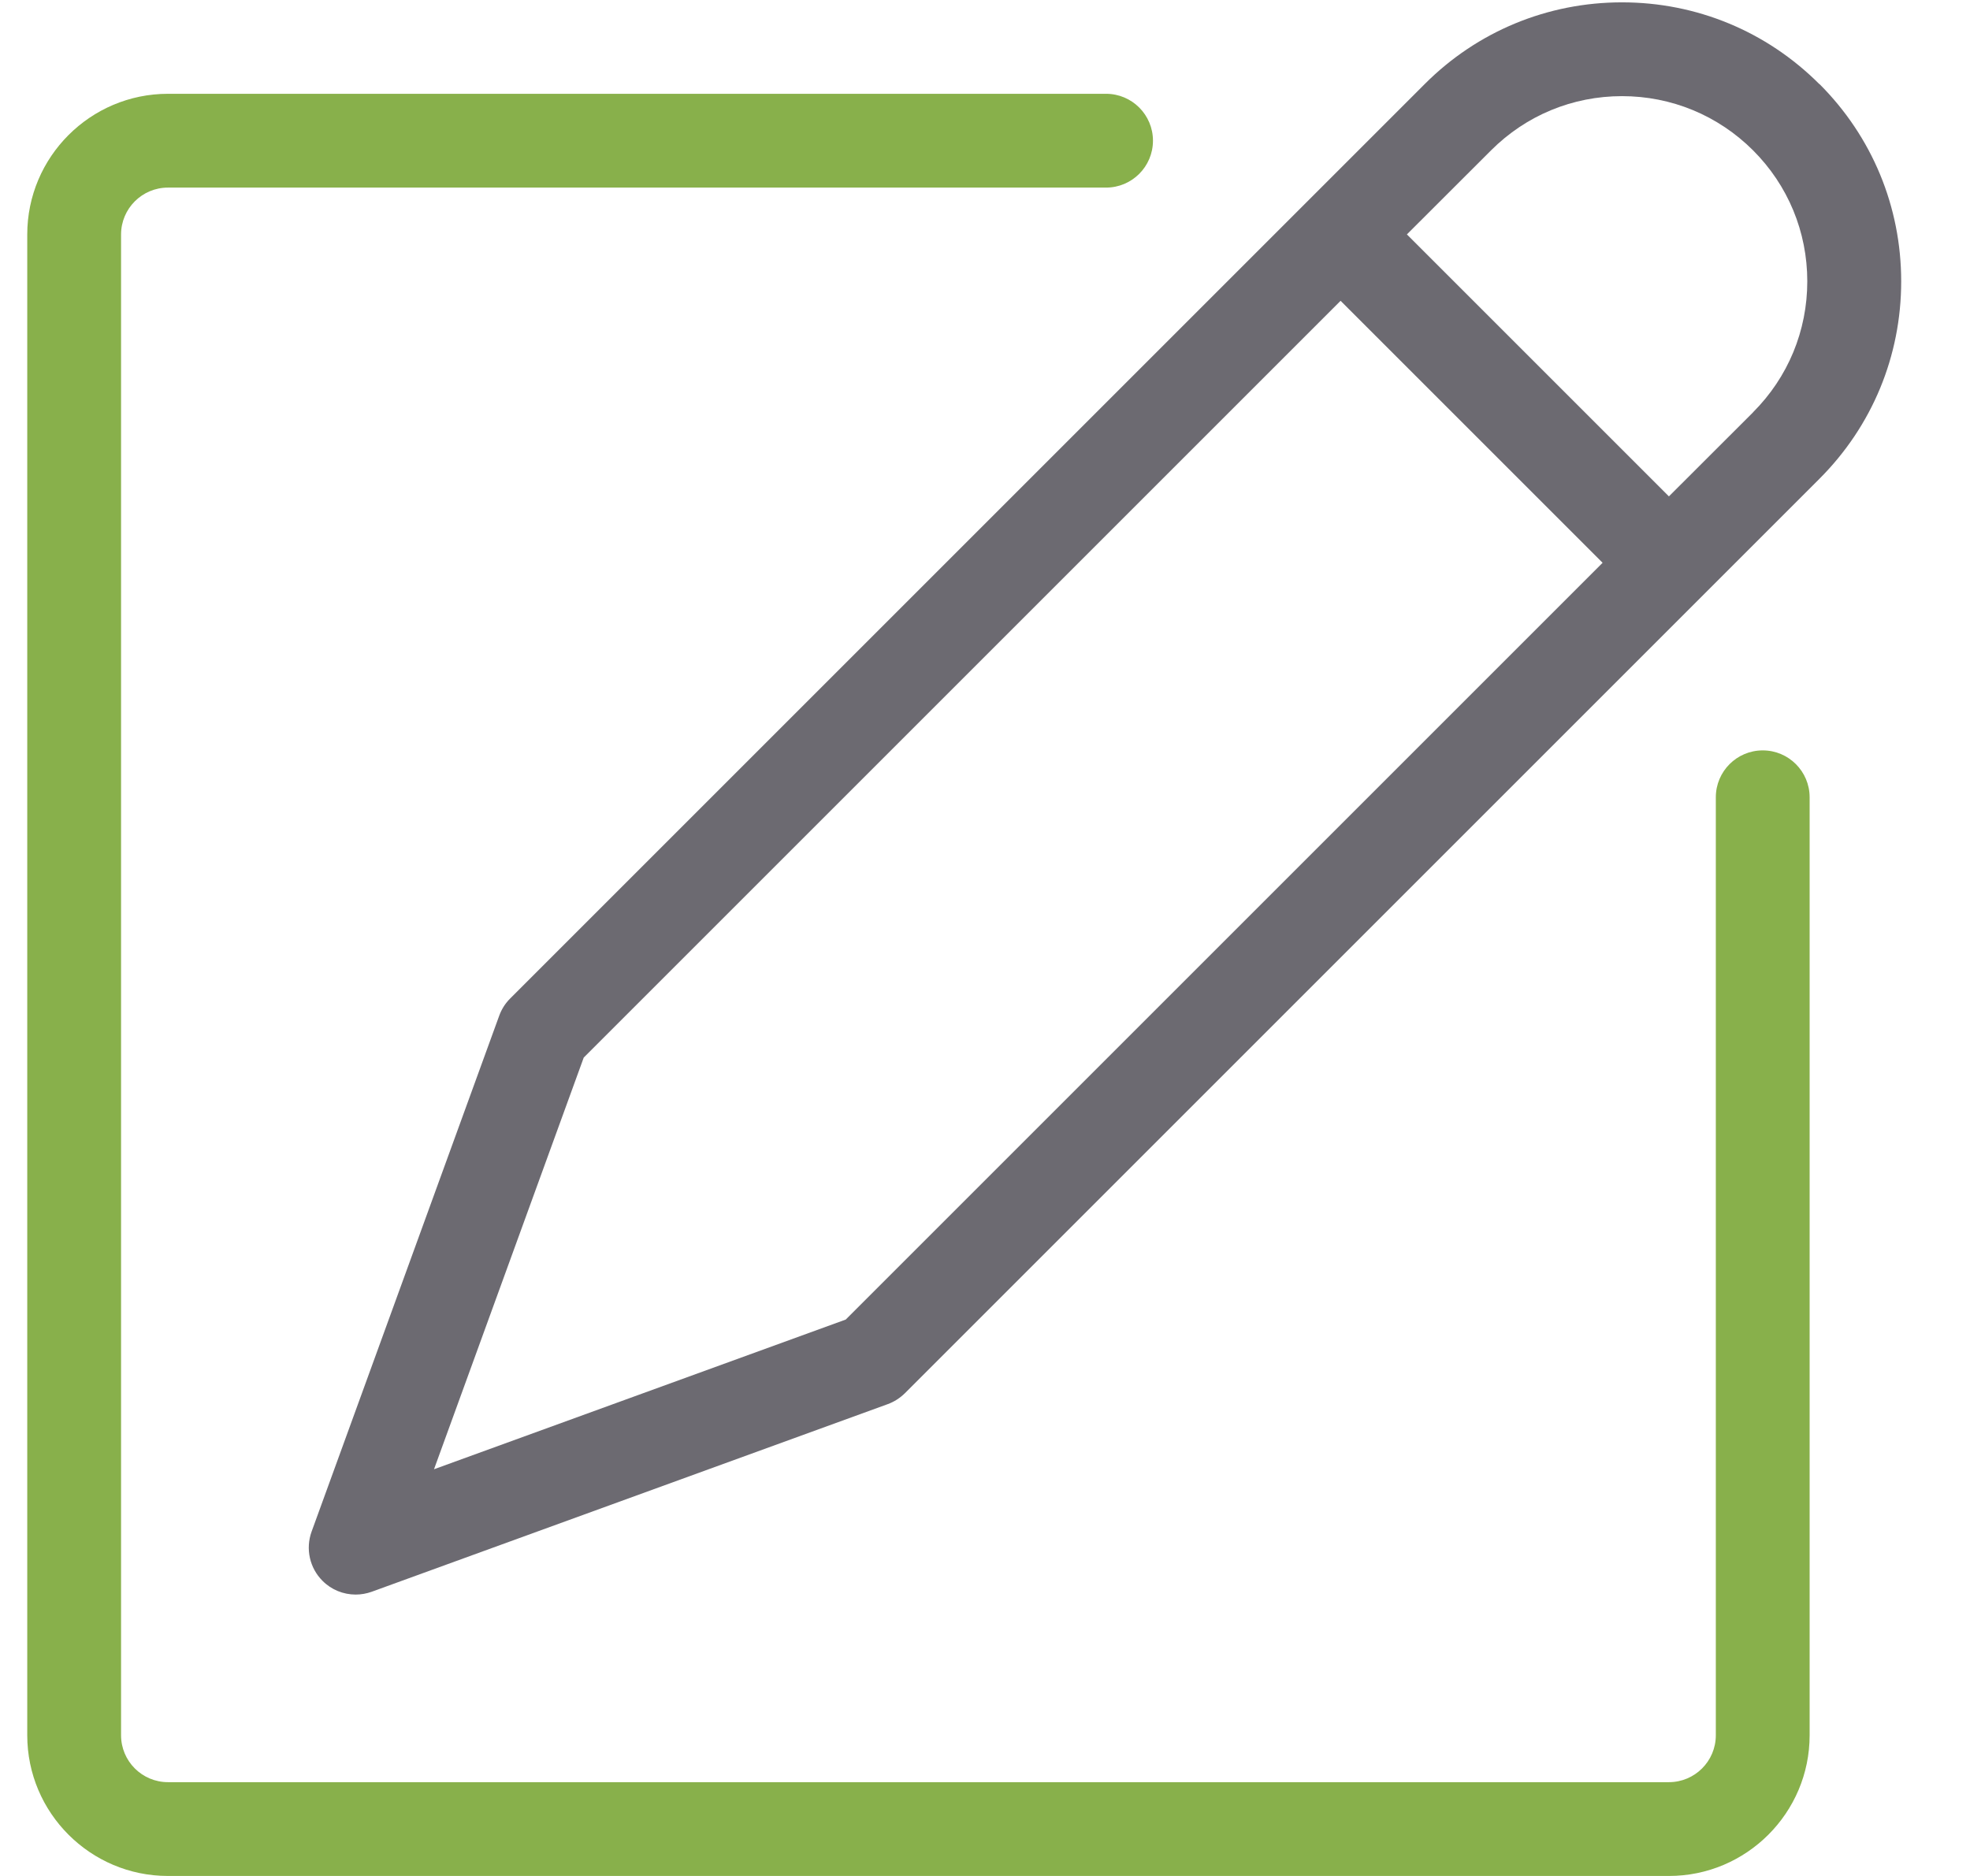
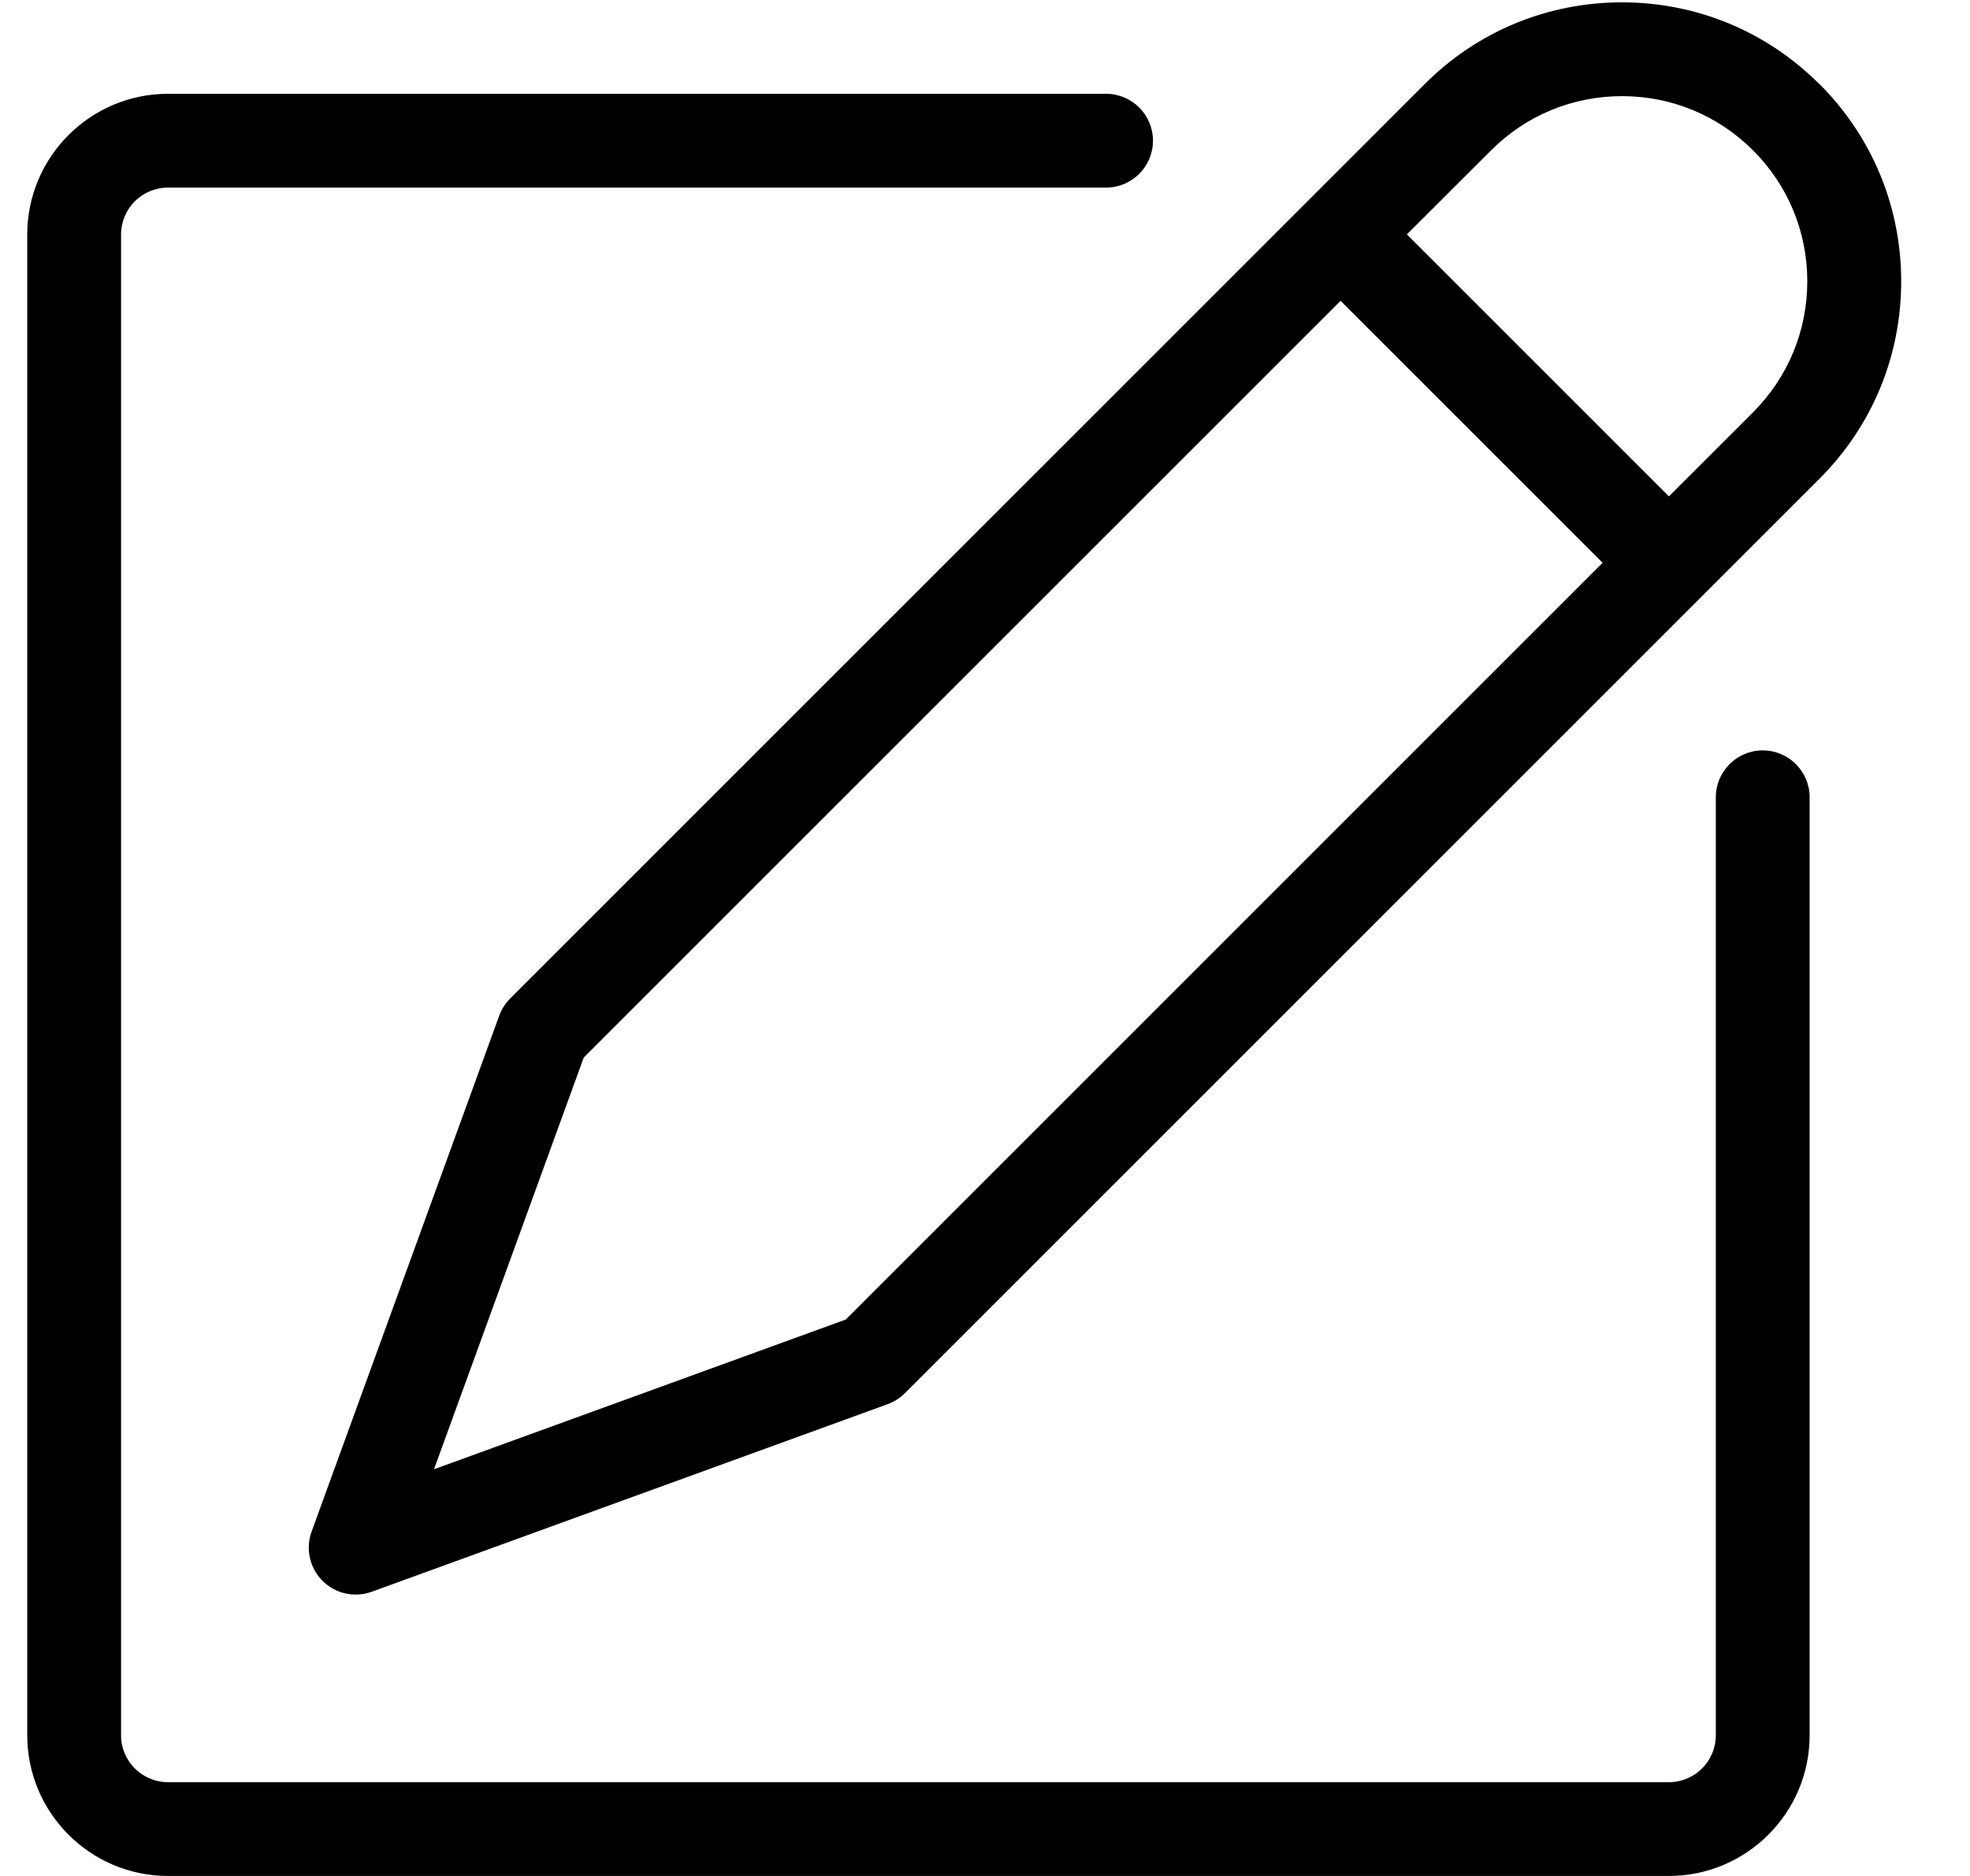
<svg xmlns="http://www.w3.org/2000/svg" width="21px" height="20px" viewBox="0 0 21 20" version="1.1">
  <g id="Card" stroke="none" stroke-width="1" fill="none" fill-rule="evenodd">
    <g id="Card-1" transform="translate(-321, -374)" fill-rule="nonzero">
      <g id="0020-pencil5" transform="translate(321.2905, 374)">
-         <path d="M19.103,0.896 C18.541,0.334 17.794,0.025 17,0.025 C16.206,0.025 15.458,0.334 14.897,0.896 L5.147,10.646 C5.095,10.698 5.056,10.76 5.031,10.829 L3.031,16.329 C2.965,16.512 3.01,16.716 3.147,16.853 C3.242,16.949 3.37,17 3.501,17 C3.558,17 3.616,16.99 3.672,16.97 L9.172,14.97 C9.241,14.945 9.303,14.905 9.355,14.854 L19.105,5.104 C19.667,4.542 19.976,3.795 19.976,3 C19.976,2.205 19.667,1.458 19.105,0.896 L19.103,0.896 Z M8.725,14.068 L4.336,15.664 L5.932,11.275 L14,3.207 L16.793,6 L8.725,14.068 Z M18.397,4.396 L17.5,5.292 L14.707,2.499 L15.604,1.603 C15.977,1.23 16.473,1.025 17,1.025 C17.527,1.025 18.023,1.23 18.397,1.603 C18.77,1.976 18.975,2.472 18.975,2.999 C18.975,3.526 18.77,4.022 18.397,4.395 L18.397,4.396 Z" id="Shape" fill="#6C6A71" />
-         <path d="M17.5,20 L1.5,20 C0.673,20 0,19.327 0,18.5 L0,2.5 C0,1.673 0.673,1 1.5,1 L11.5,1 C11.776,1 12,1.224 12,1.5 C12,1.776 11.776,2 11.5,2 L1.5,2 C1.224,2 1,2.224 1,2.5 L1,18.5 C1,18.776 1.224,19 1.5,19 L17.5,19 C17.776,19 18,18.776 18,18.5 L18,8.5 C18,8.224 18.224,8 18.5,8 C18.776,8 19,8.224 19,8.5 L19,18.5 C19,19.327 18.327,20 17.5,20 Z" id="Path" fill="#88B04B" />
+         <path d="M19.103,0.896 C18.541,0.334 17.794,0.025 17,0.025 C16.206,0.025 15.458,0.334 14.897,0.896 L5.147,10.646 C5.095,10.698 5.056,10.76 5.031,10.829 L3.031,16.329 C2.965,16.512 3.01,16.716 3.147,16.853 C3.242,16.949 3.37,17 3.501,17 C3.558,17 3.616,16.99 3.672,16.97 L9.172,14.97 C9.241,14.945 9.303,14.905 9.355,14.854 L19.105,5.104 C19.667,4.542 19.976,3.795 19.976,3 C19.976,2.205 19.667,1.458 19.105,0.896 L19.103,0.896 Z M8.725,14.068 L4.336,15.664 L5.932,11.275 L14,3.207 L16.793,6 L8.725,14.068 Z M18.397,4.396 L17.5,5.292 L14.707,2.499 L15.604,1.603 C15.977,1.23 16.473,1.025 17,1.025 C17.527,1.025 18.023,1.23 18.397,1.603 C18.77,1.976 18.975,2.472 18.975,2.999 C18.975,3.526 18.77,4.022 18.397,4.395 L18.397,4.396 Z" id="Shape" fill="#000000" />
+         <path d="M17.5,20 L1.5,20 C0.673,20 0,19.327 0,18.5 L0,2.5 C0,1.673 0.673,1 1.5,1 L11.5,1 C11.776,1 12,1.224 12,1.5 C12,1.776 11.776,2 11.5,2 L1.5,2 C1.224,2 1,2.224 1,2.5 L1,18.5 C1,18.776 1.224,19 1.5,19 L17.5,19 C17.776,19 18,18.776 18,18.5 L18,8.5 C18,8.224 18.224,8 18.5,8 C18.776,8 19,8.224 19,8.5 L19,18.5 C19,19.327 18.327,20 17.5,20 Z" id="Path" fill="#000000" />
      </g>
    </g>
  </g>
</svg>
